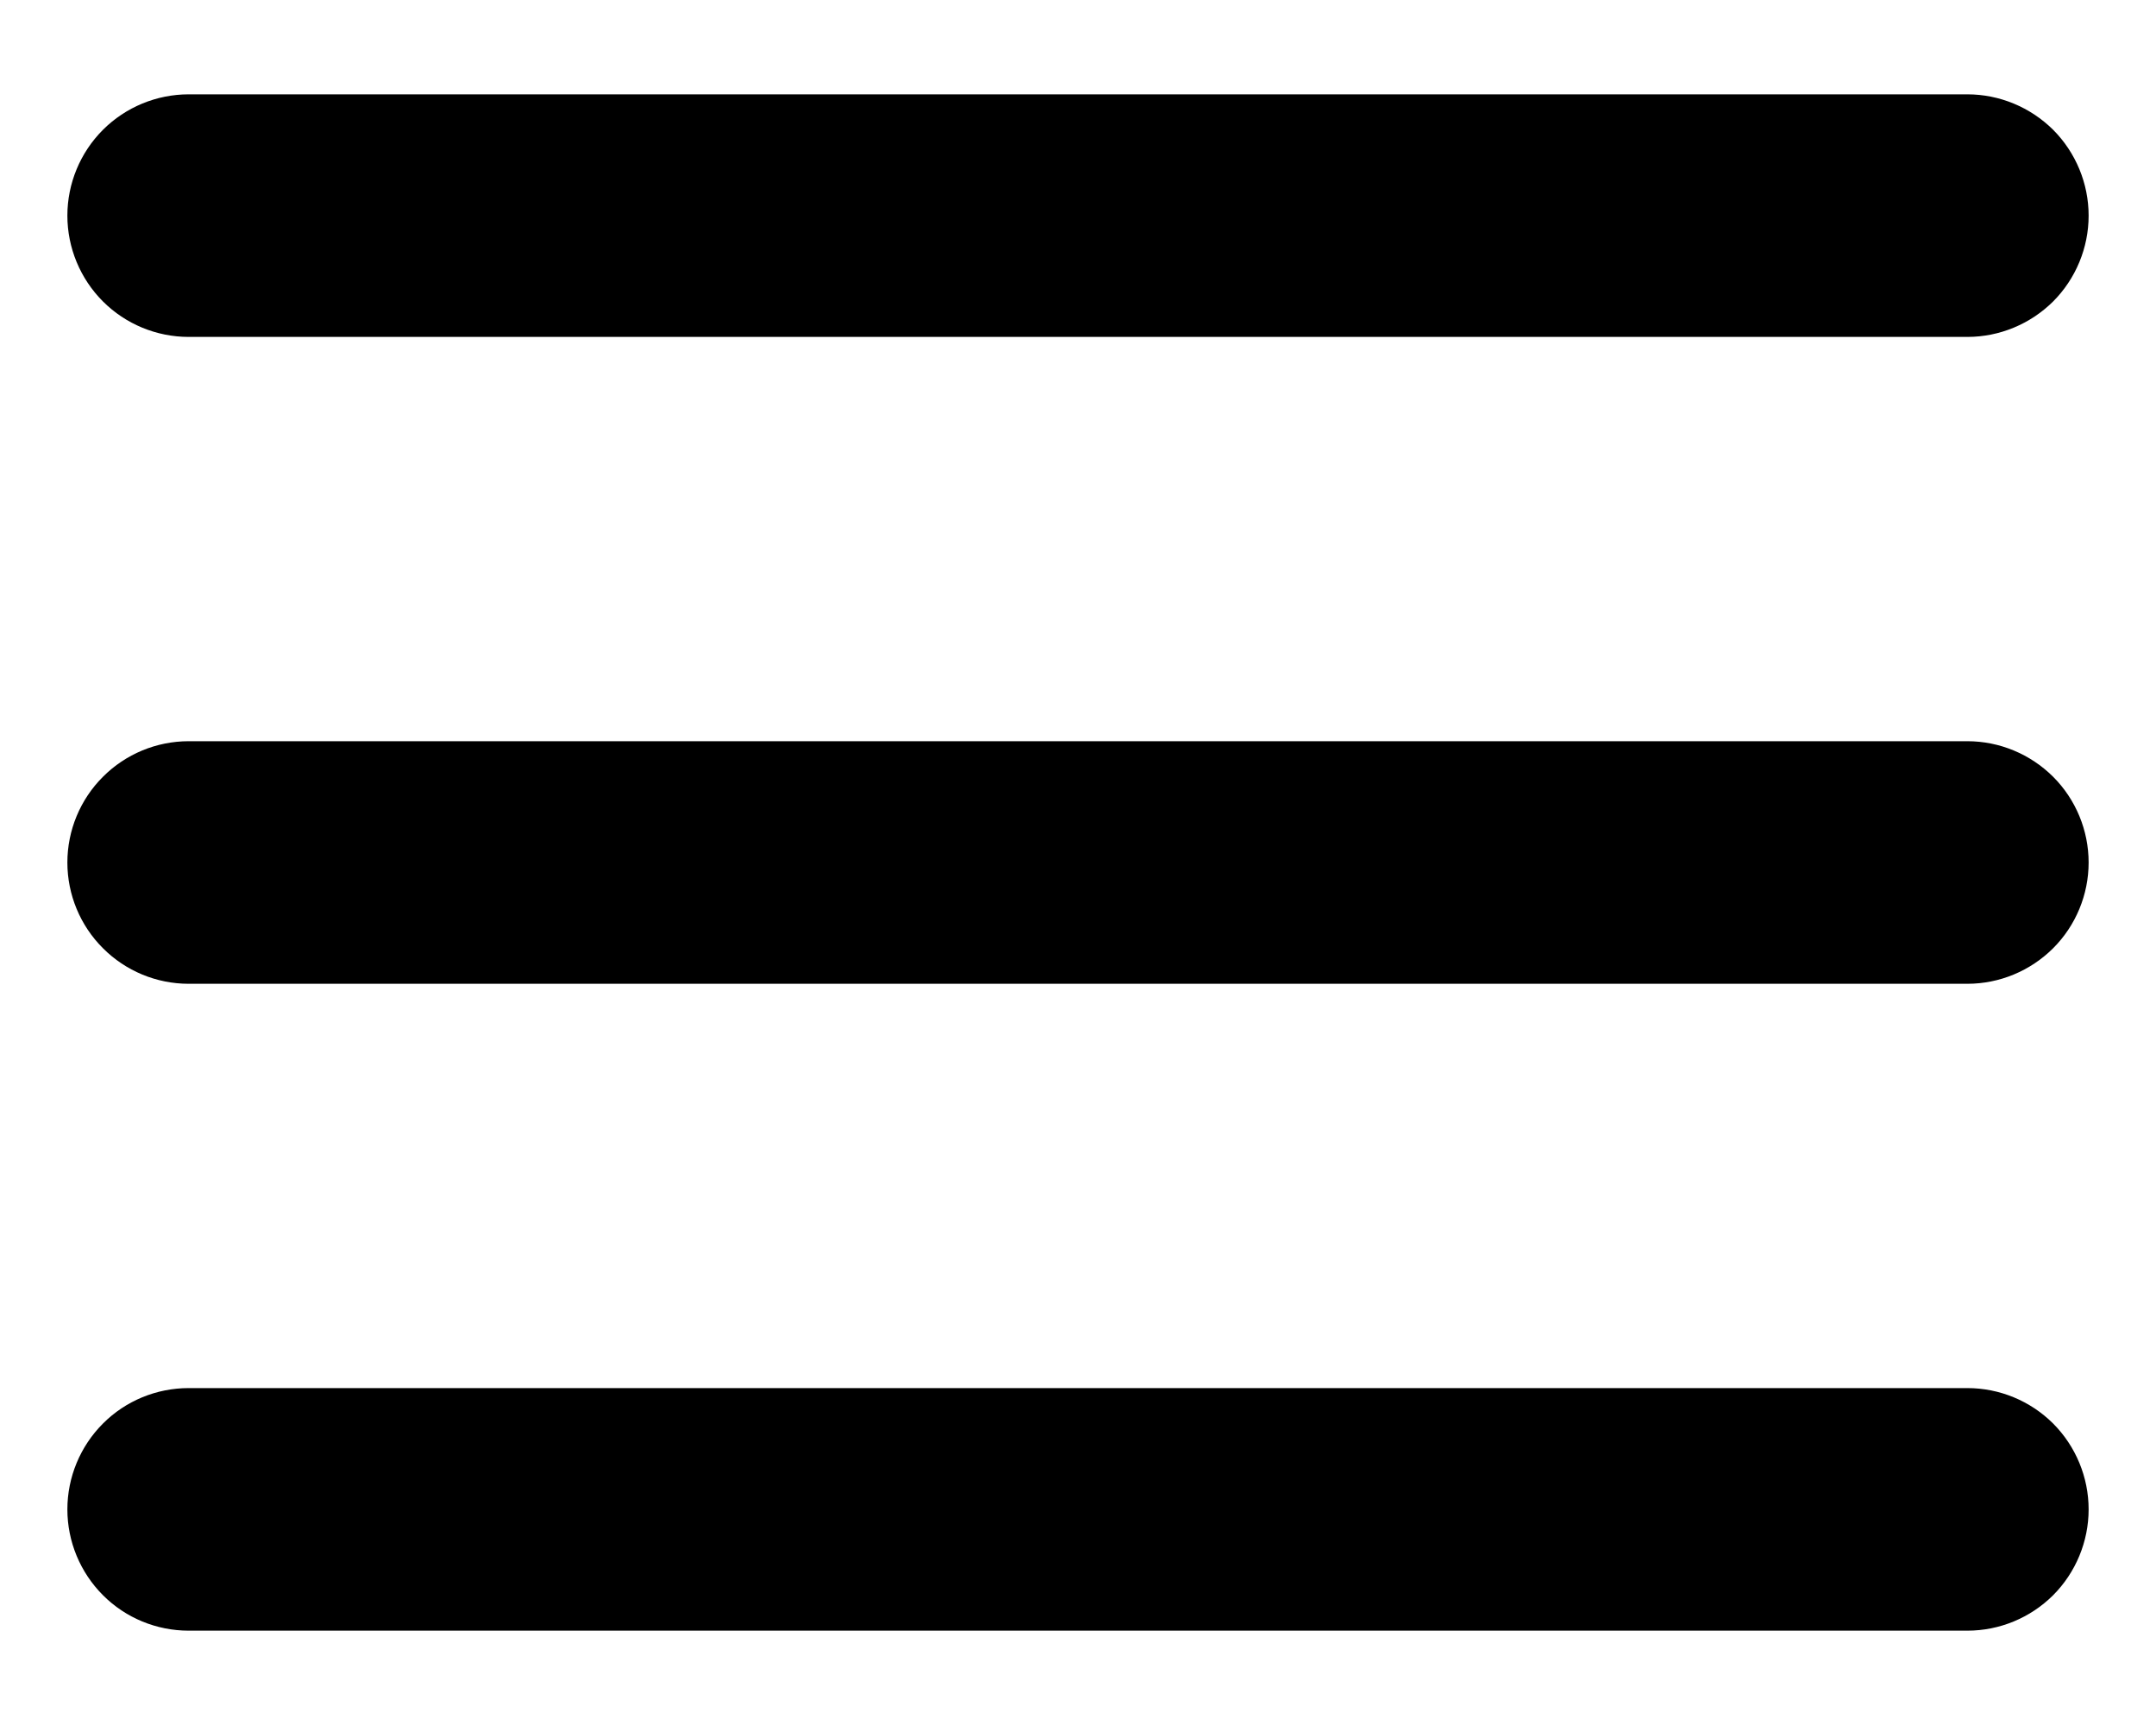
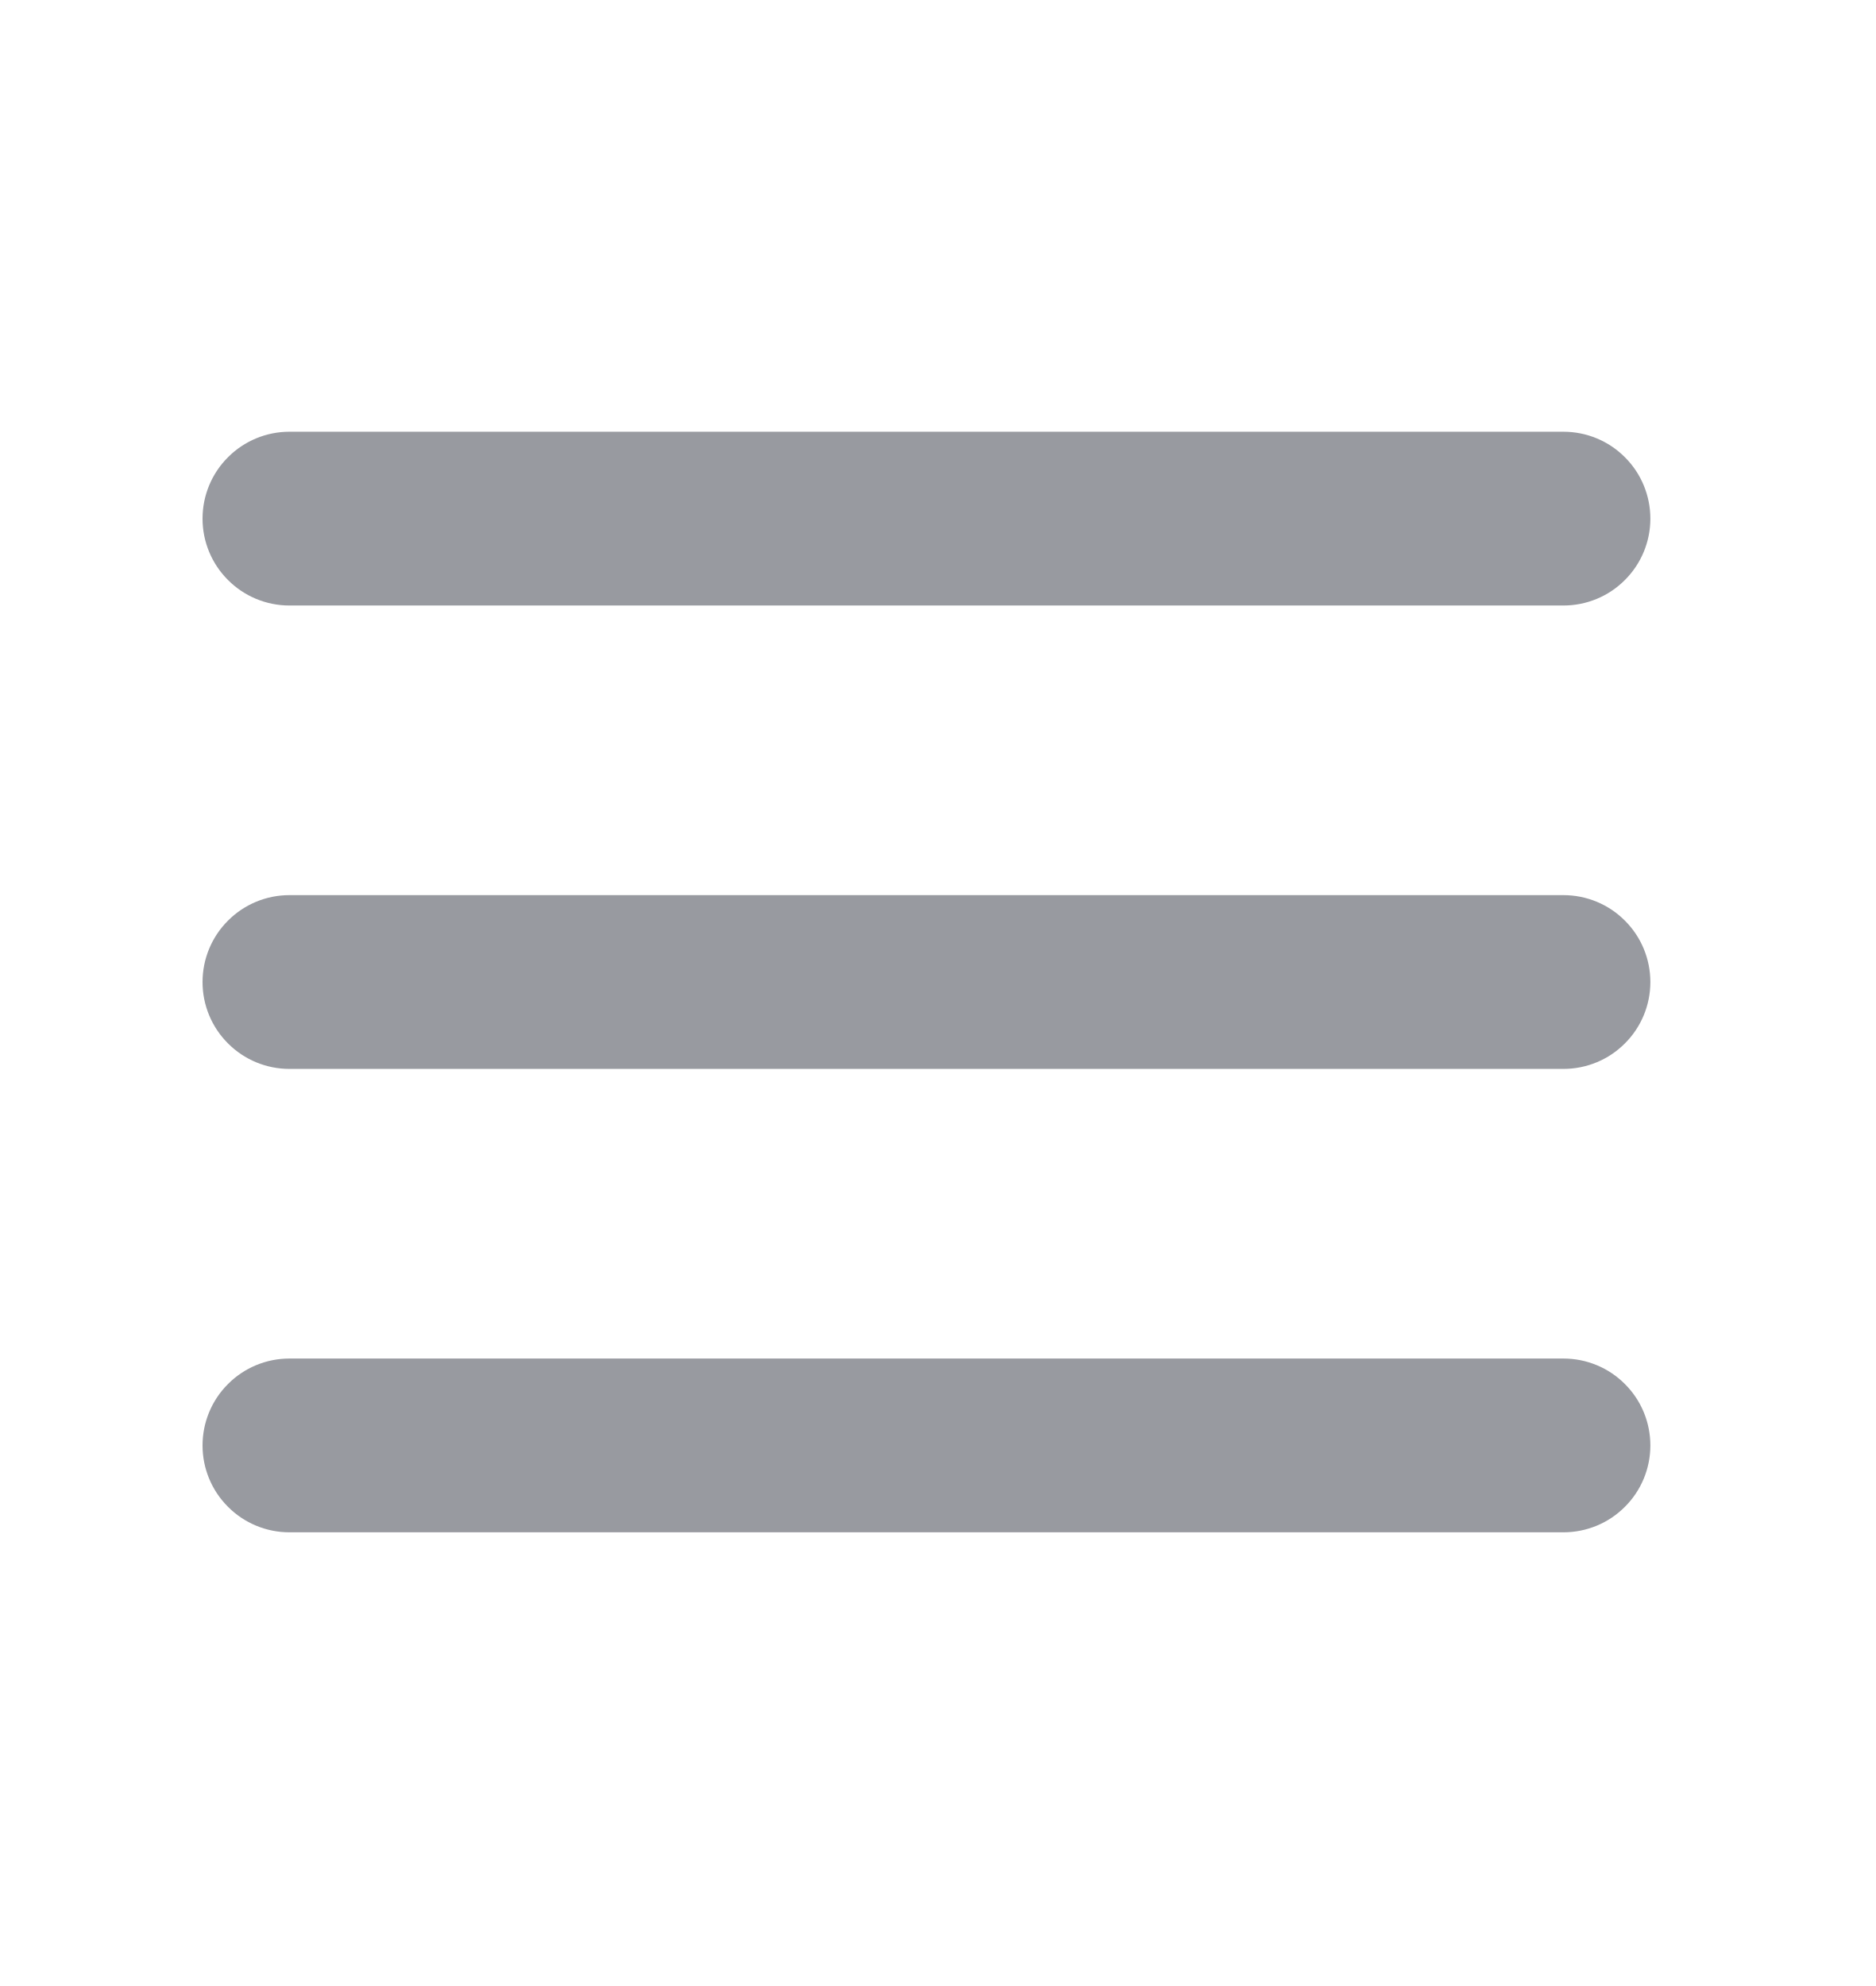
- <svg xmlns="http://www.w3.org/2000/svg" width="20" height="16" viewBox="0 0 20 16" fill="currentColor">
-   <path d="M19.375 8C19.375 8.298 19.256 8.585 19.046 8.795C18.834 9.006 18.548 9.125 18.25 9.125H1.75C1.452 9.125 1.165 9.006 0.955 8.795C0.744 8.585 0.625 8.298 0.625 8C0.625 7.702 0.744 7.415 0.955 7.205C1.165 6.994 1.452 6.875 1.75 6.875H18.25C18.548 6.875 18.834 6.994 19.046 7.205C19.256 7.415 19.375 7.702 19.375 8ZM1.75 3.125H18.25C18.548 3.125 18.834 3.006 19.046 2.796C19.256 2.585 19.375 2.298 19.375 2C19.375 1.702 19.256 1.415 19.046 1.204C18.834 0.994 18.548 0.875 18.25 0.875H1.75C1.452 0.875 1.165 0.994 0.955 1.204C0.744 1.415 0.625 1.702 0.625 2C0.625 2.298 0.744 2.585 0.955 2.796C1.165 3.006 1.452 3.125 1.75 3.125ZM18.25 12.875H1.75C1.452 12.875 1.165 12.993 0.955 13.204C0.744 13.415 0.625 13.702 0.625 14C0.625 14.298 0.744 14.585 0.955 14.796C1.165 15.007 1.452 15.125 1.75 15.125H18.25C18.548 15.125 18.834 15.007 19.046 14.796C19.256 14.585 19.375 14.298 19.375 14C19.375 13.702 19.256 13.415 19.046 13.204C18.834 12.993 18.548 12.875 18.25 12.875Z" />
+ <svg xmlns="http://www.w3.org/2000/svg" width="17" height="18" viewBox="0 0 17 18" fill="currentColor">
+   <path d="M14.961 8.901C14.961 9.109 14.878 9.31 14.73 9.457C14.583 9.605 14.382 9.688 14.173 9.688H2.623C2.415 9.688 2.214 9.605 2.067 9.457C1.919 9.31 1.836 9.109 1.836 8.901C1.836 8.692 1.919 8.491 2.067 8.344C2.214 8.196 2.415 8.113 2.623 8.113H14.173C14.382 8.113 14.583 8.196 14.73 8.344C14.878 8.491 14.961 8.692 14.961 8.901ZM2.623 5.488H14.173C14.382 5.488 14.583 5.405 14.73 5.257C14.878 5.11 14.961 4.909 14.961 4.701C14.961 4.492 14.878 4.291 14.73 4.144C14.583 3.996 14.382 3.913 14.173 3.913H2.623C2.415 3.913 2.214 3.996 2.067 4.144C1.919 4.291 1.836 4.492 1.836 4.701C1.836 4.909 1.919 5.11 2.067 5.257C2.214 5.405 2.415 5.488 2.623 5.488ZM14.173 12.313H2.623C2.415 12.313 2.214 12.396 2.067 12.544C1.919 12.691 1.836 12.892 1.836 13.101C1.836 13.309 1.919 13.51 2.067 13.657C2.214 13.805 2.415 13.888 2.623 13.888H14.173C14.382 13.888 14.583 13.805 14.73 13.657C14.878 13.51 14.961 13.309 14.961 13.101C14.961 12.892 14.878 12.691 14.73 12.544C14.583 12.396 14.382 12.313 14.173 12.313Z" fill="#989AA0" />
</svg>
